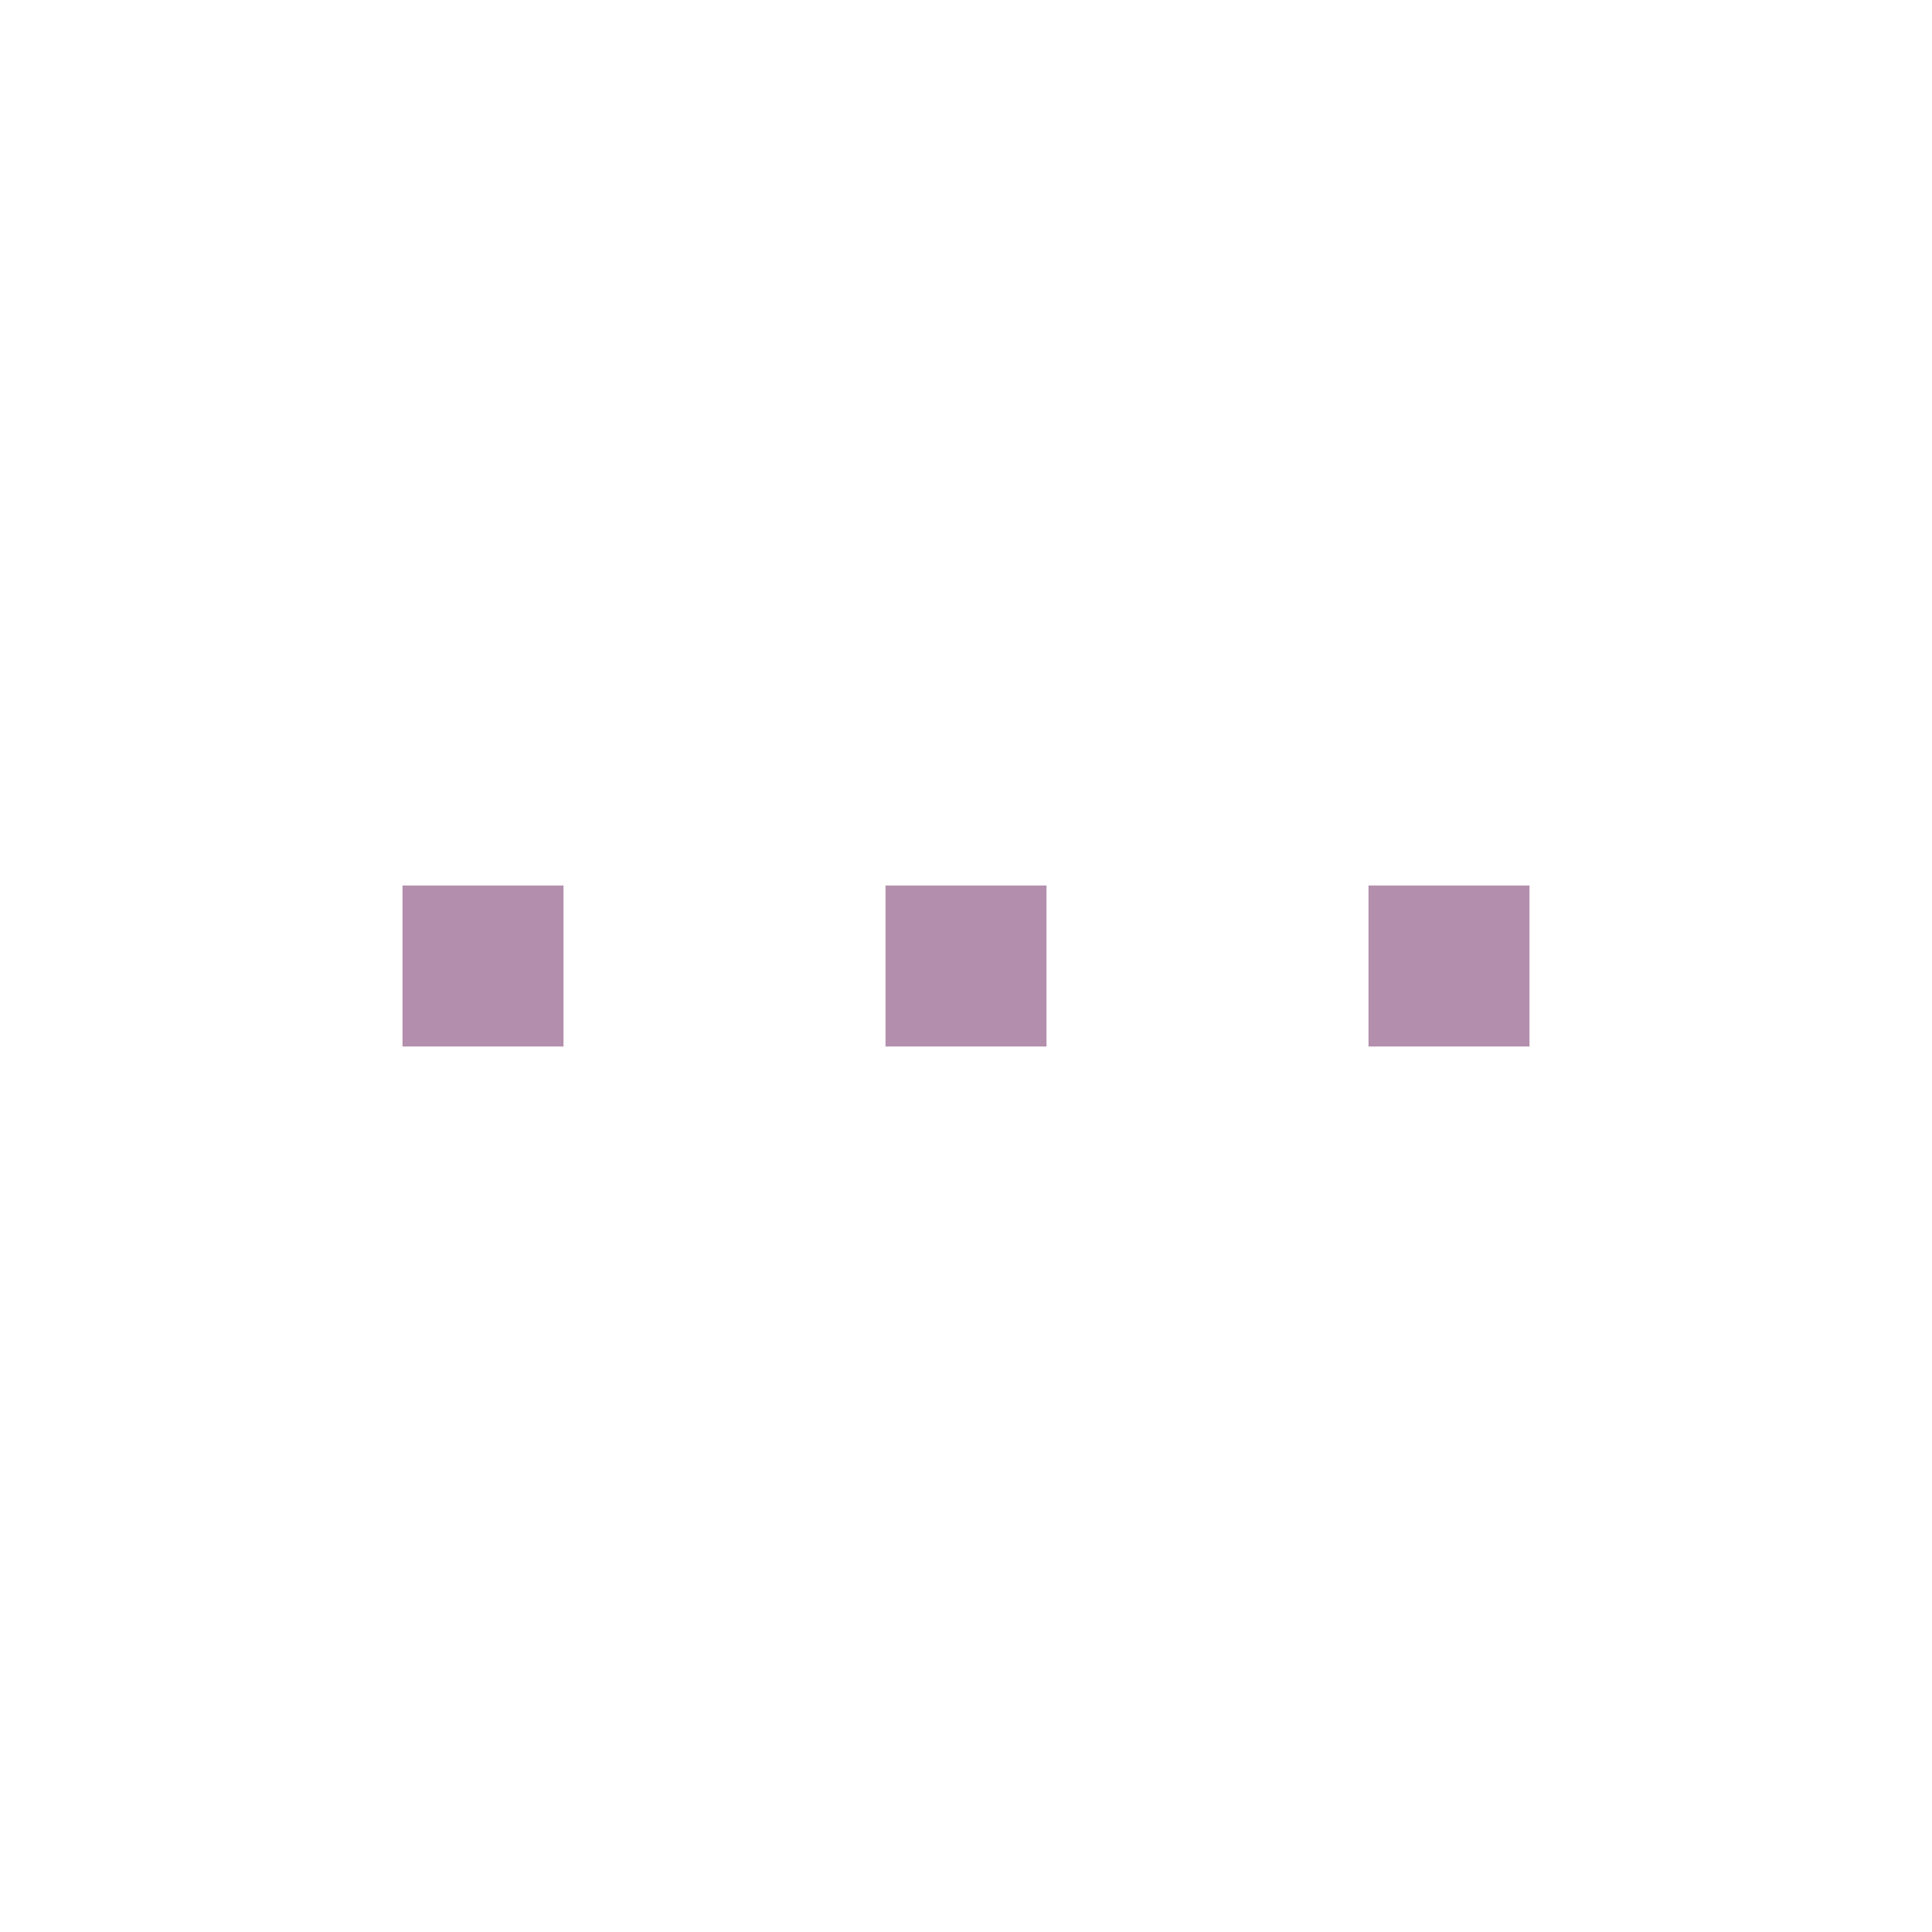
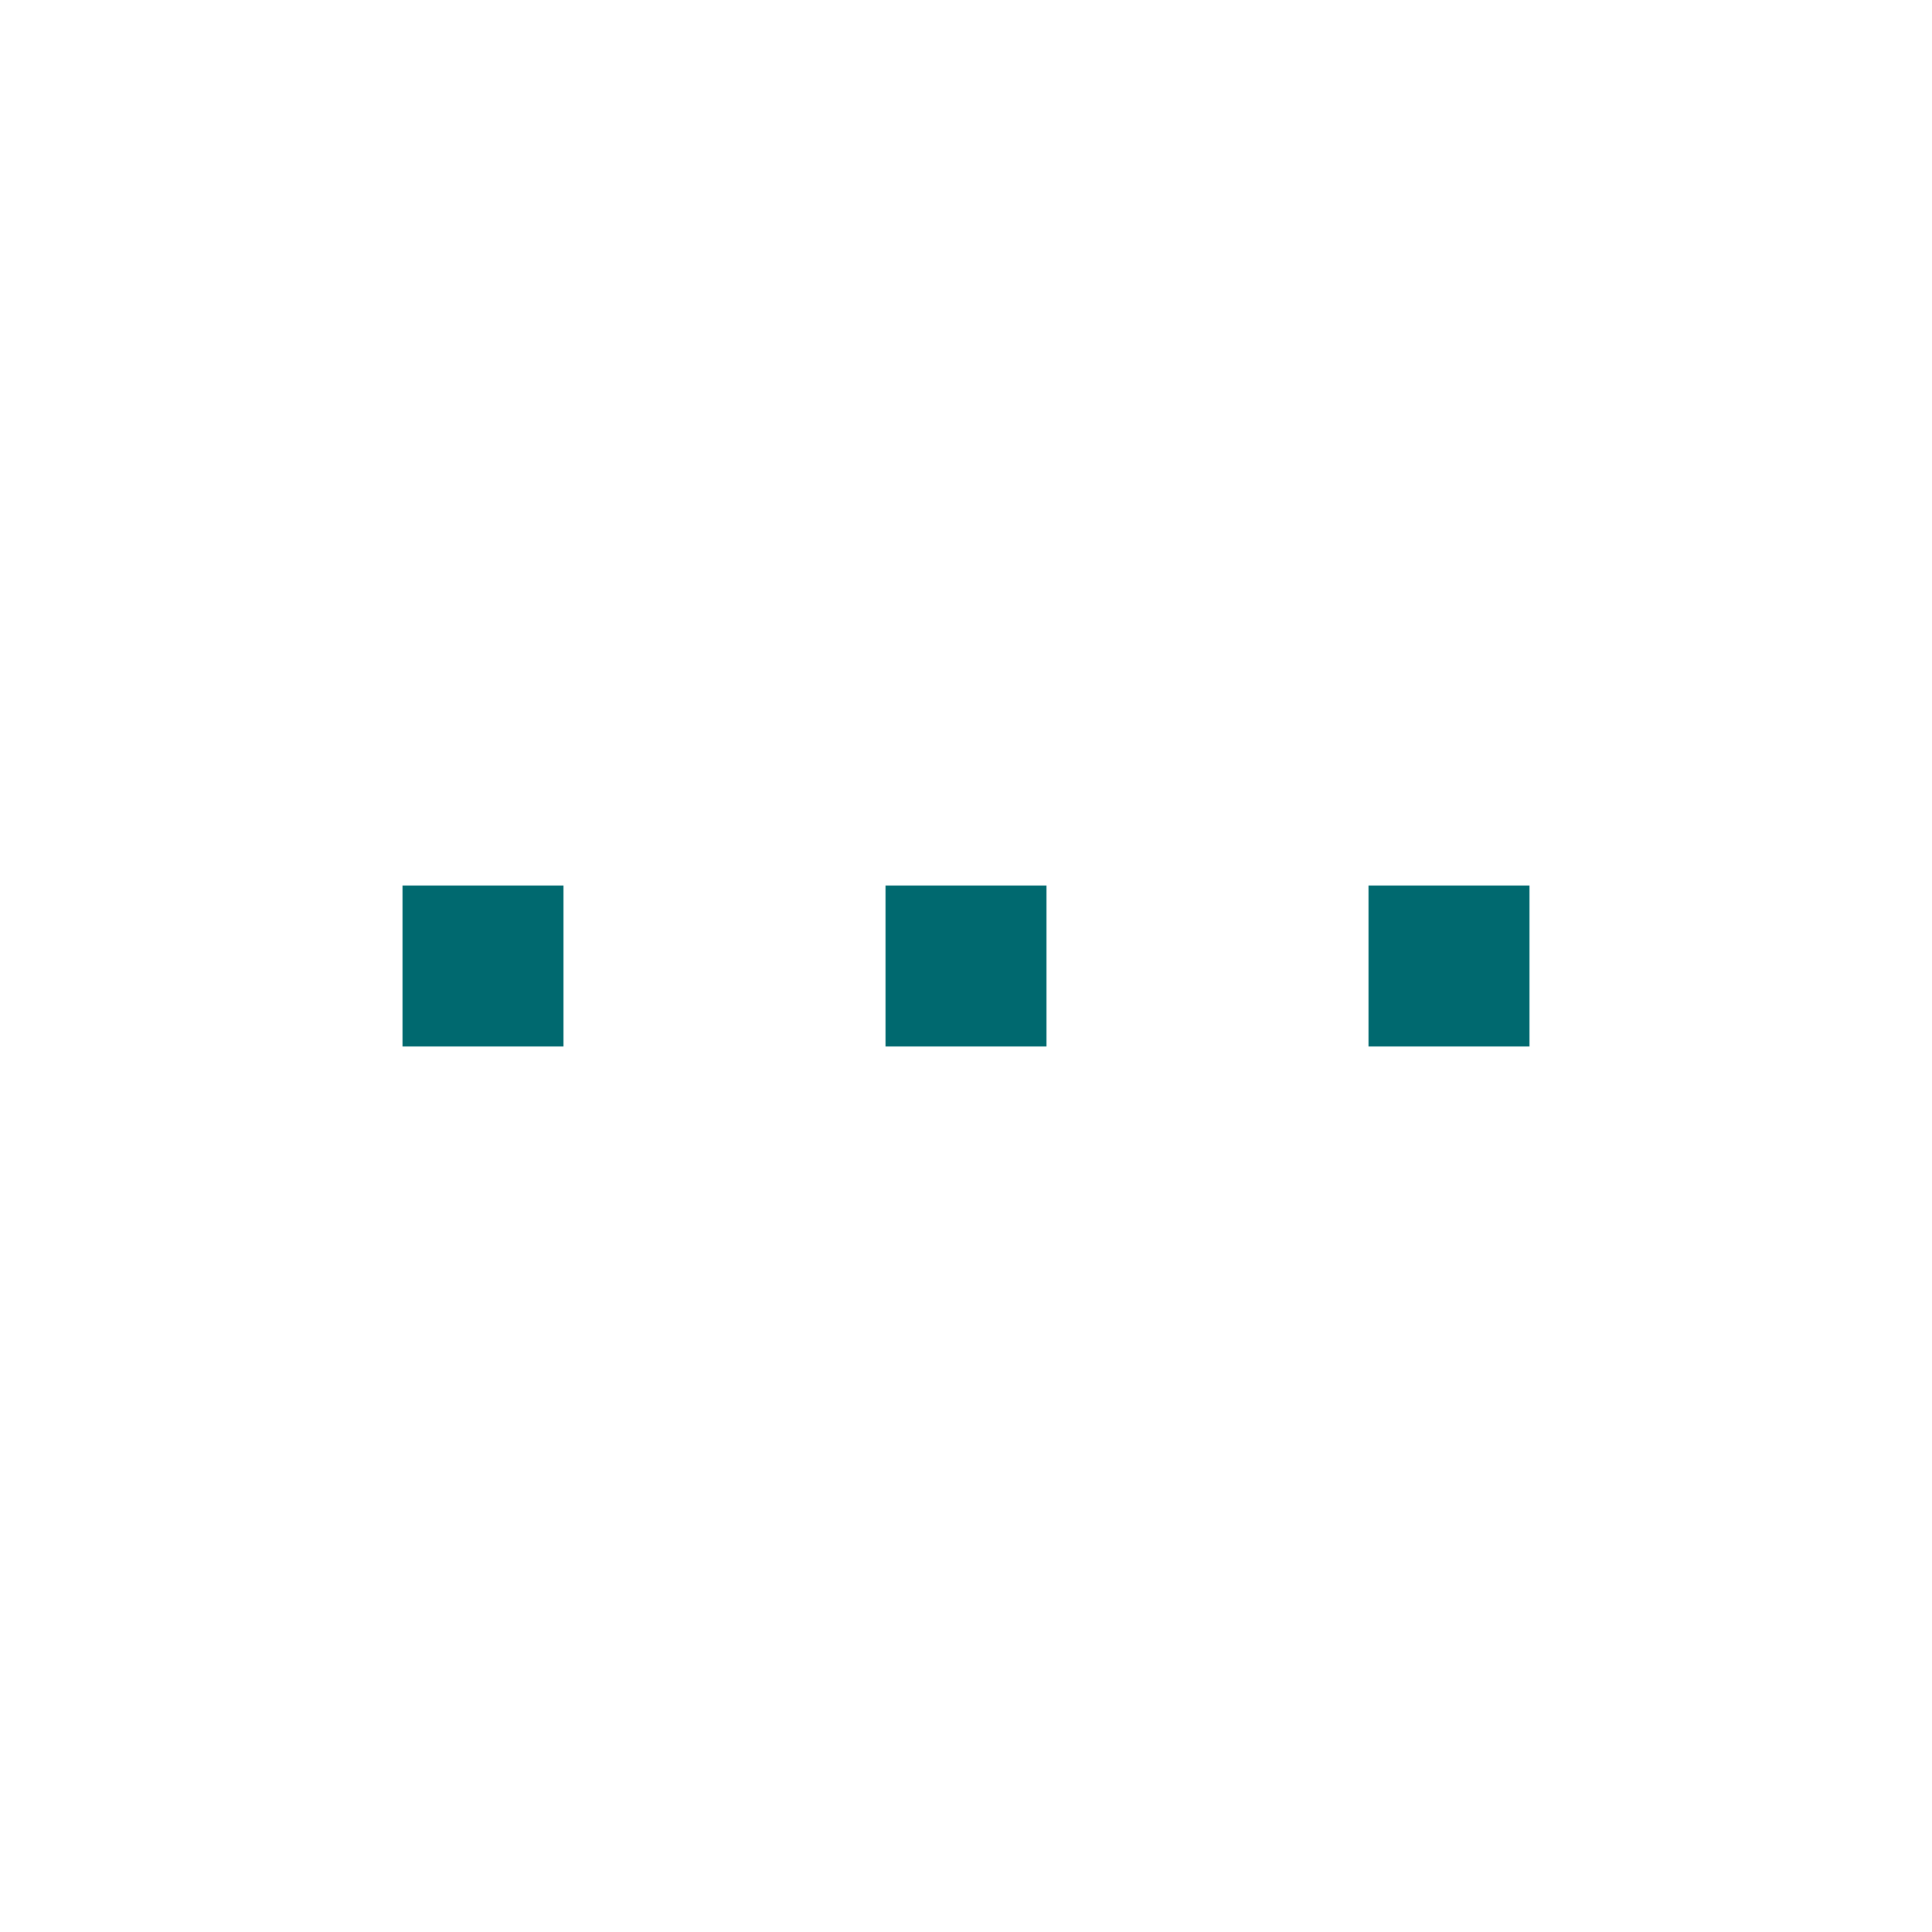
<svg xmlns="http://www.w3.org/2000/svg" xmlns:ns1="http://www.openswatchbook.org/uri/2009/osb" xmlns:xlink="http://www.w3.org/1999/xlink" width="24" height="24" id="svg11300" version="1.0" style="display:inline;enable-background:new">
  <defs id="defs3">
    <linearGradient id="selected_bg_color" ns1:paint="solid">
-       <stop style="stop-color:#b48ead;stop-opacity:1;" offset="0" id="stop4140" />
+       <stop style="stop-color:#00696F;stop-opacity:1;" offset="0" id="stop4140" />
    </linearGradient>
    <linearGradient xlink:href="#selected_bg_color" id="linearGradient4142" x1="6" y1="287" x2="6" y2="289" gradientUnits="userSpaceOnUse" />
  </defs>
  <g style="display:inline" id="layer1" transform="translate(0,-276)">
    <rect style="opacity:1;fill:url(#linearGradient4142);fill-opacity:1;stroke:none;stroke-width:1;stroke-linecap:round;stroke-linejoin:miter;stroke-miterlimit:4;stroke-dasharray:none;stroke-dashoffset:0;stroke-opacity:1" id="rect4138" width="2" height="2" x="5" y="287" />
    <rect style="display:inline;opacity:1;fill:url(#selected_bg_color);fill-opacity:1;stroke:none;stroke-width:1;stroke-linecap:round;stroke-linejoin:miter;stroke-miterlimit:4;stroke-dasharray:none;stroke-dashoffset:0;stroke-opacity:1;enable-background:new" id="rect4138-6" width="2" height="2" x="11" y="287" />
    <rect style="display:inline;opacity:1;fill:url(#selected_bg_color);fill-opacity:1;stroke:none;stroke-width:1;stroke-linecap:round;stroke-linejoin:miter;stroke-miterlimit:4;stroke-dasharray:none;stroke-dashoffset:0;stroke-opacity:1;enable-background:new" id="rect4138-9" width="2" height="2" x="17" y="287" />
  </g>
</svg>
